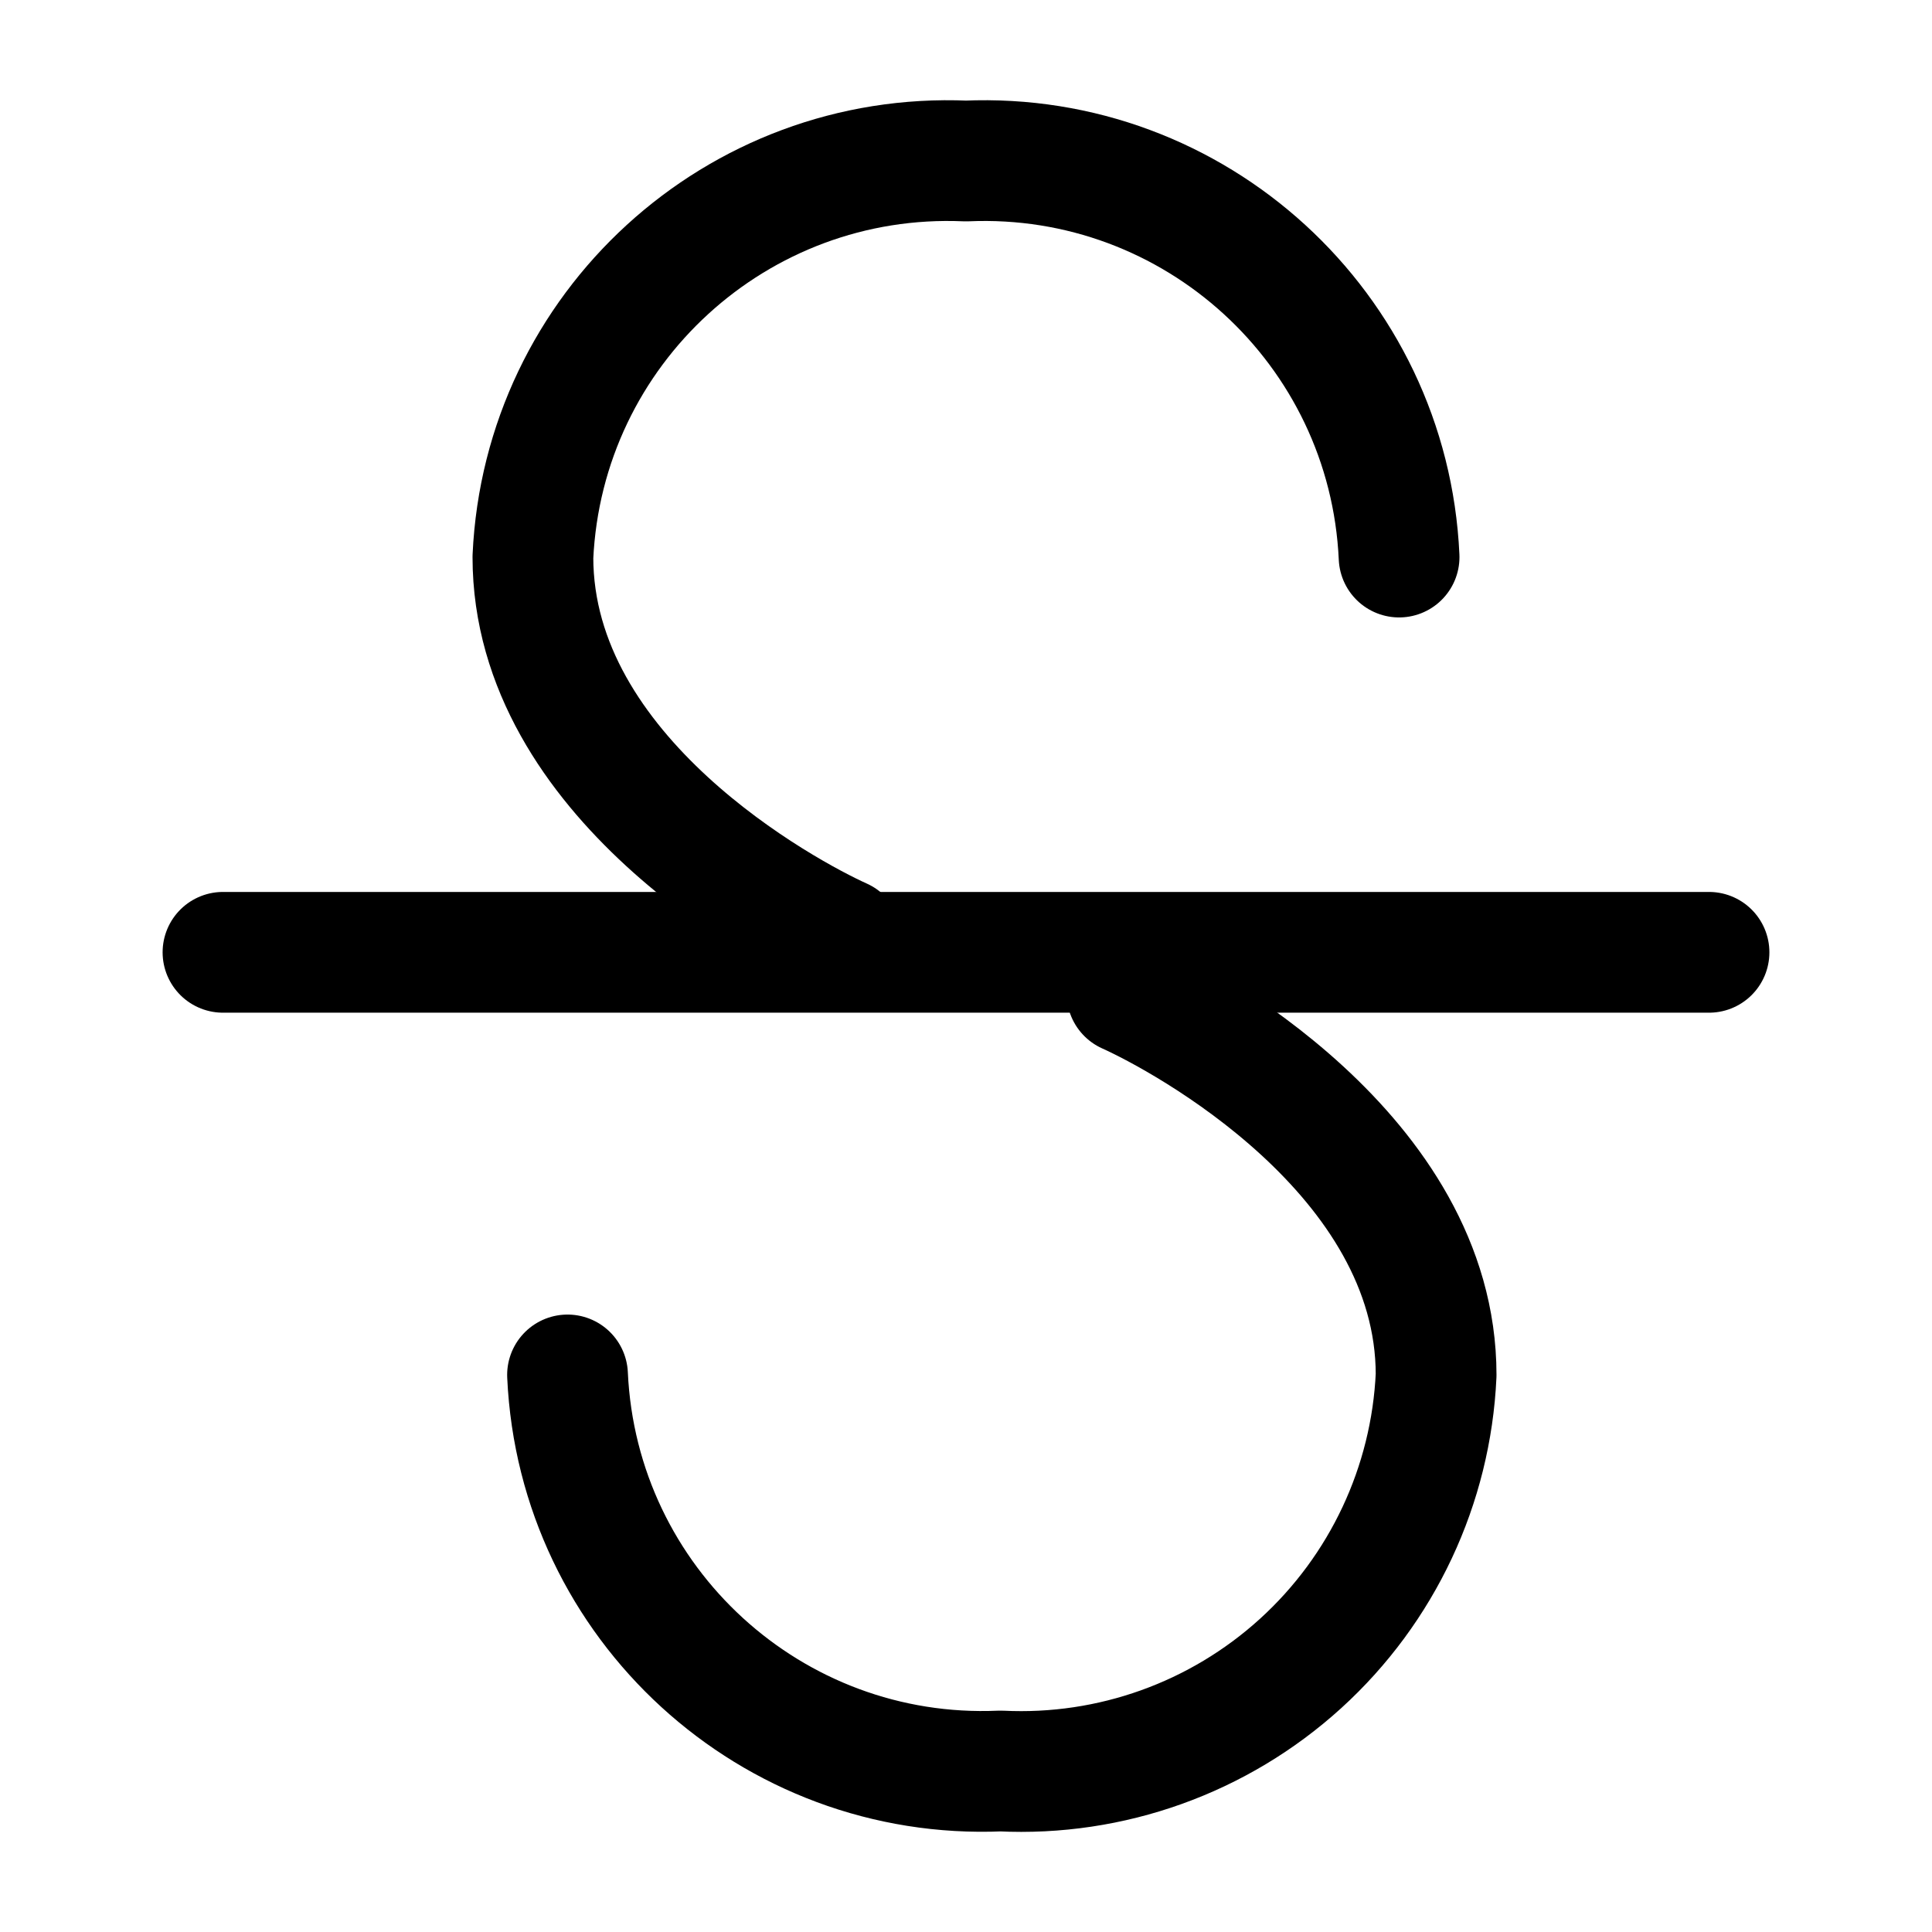
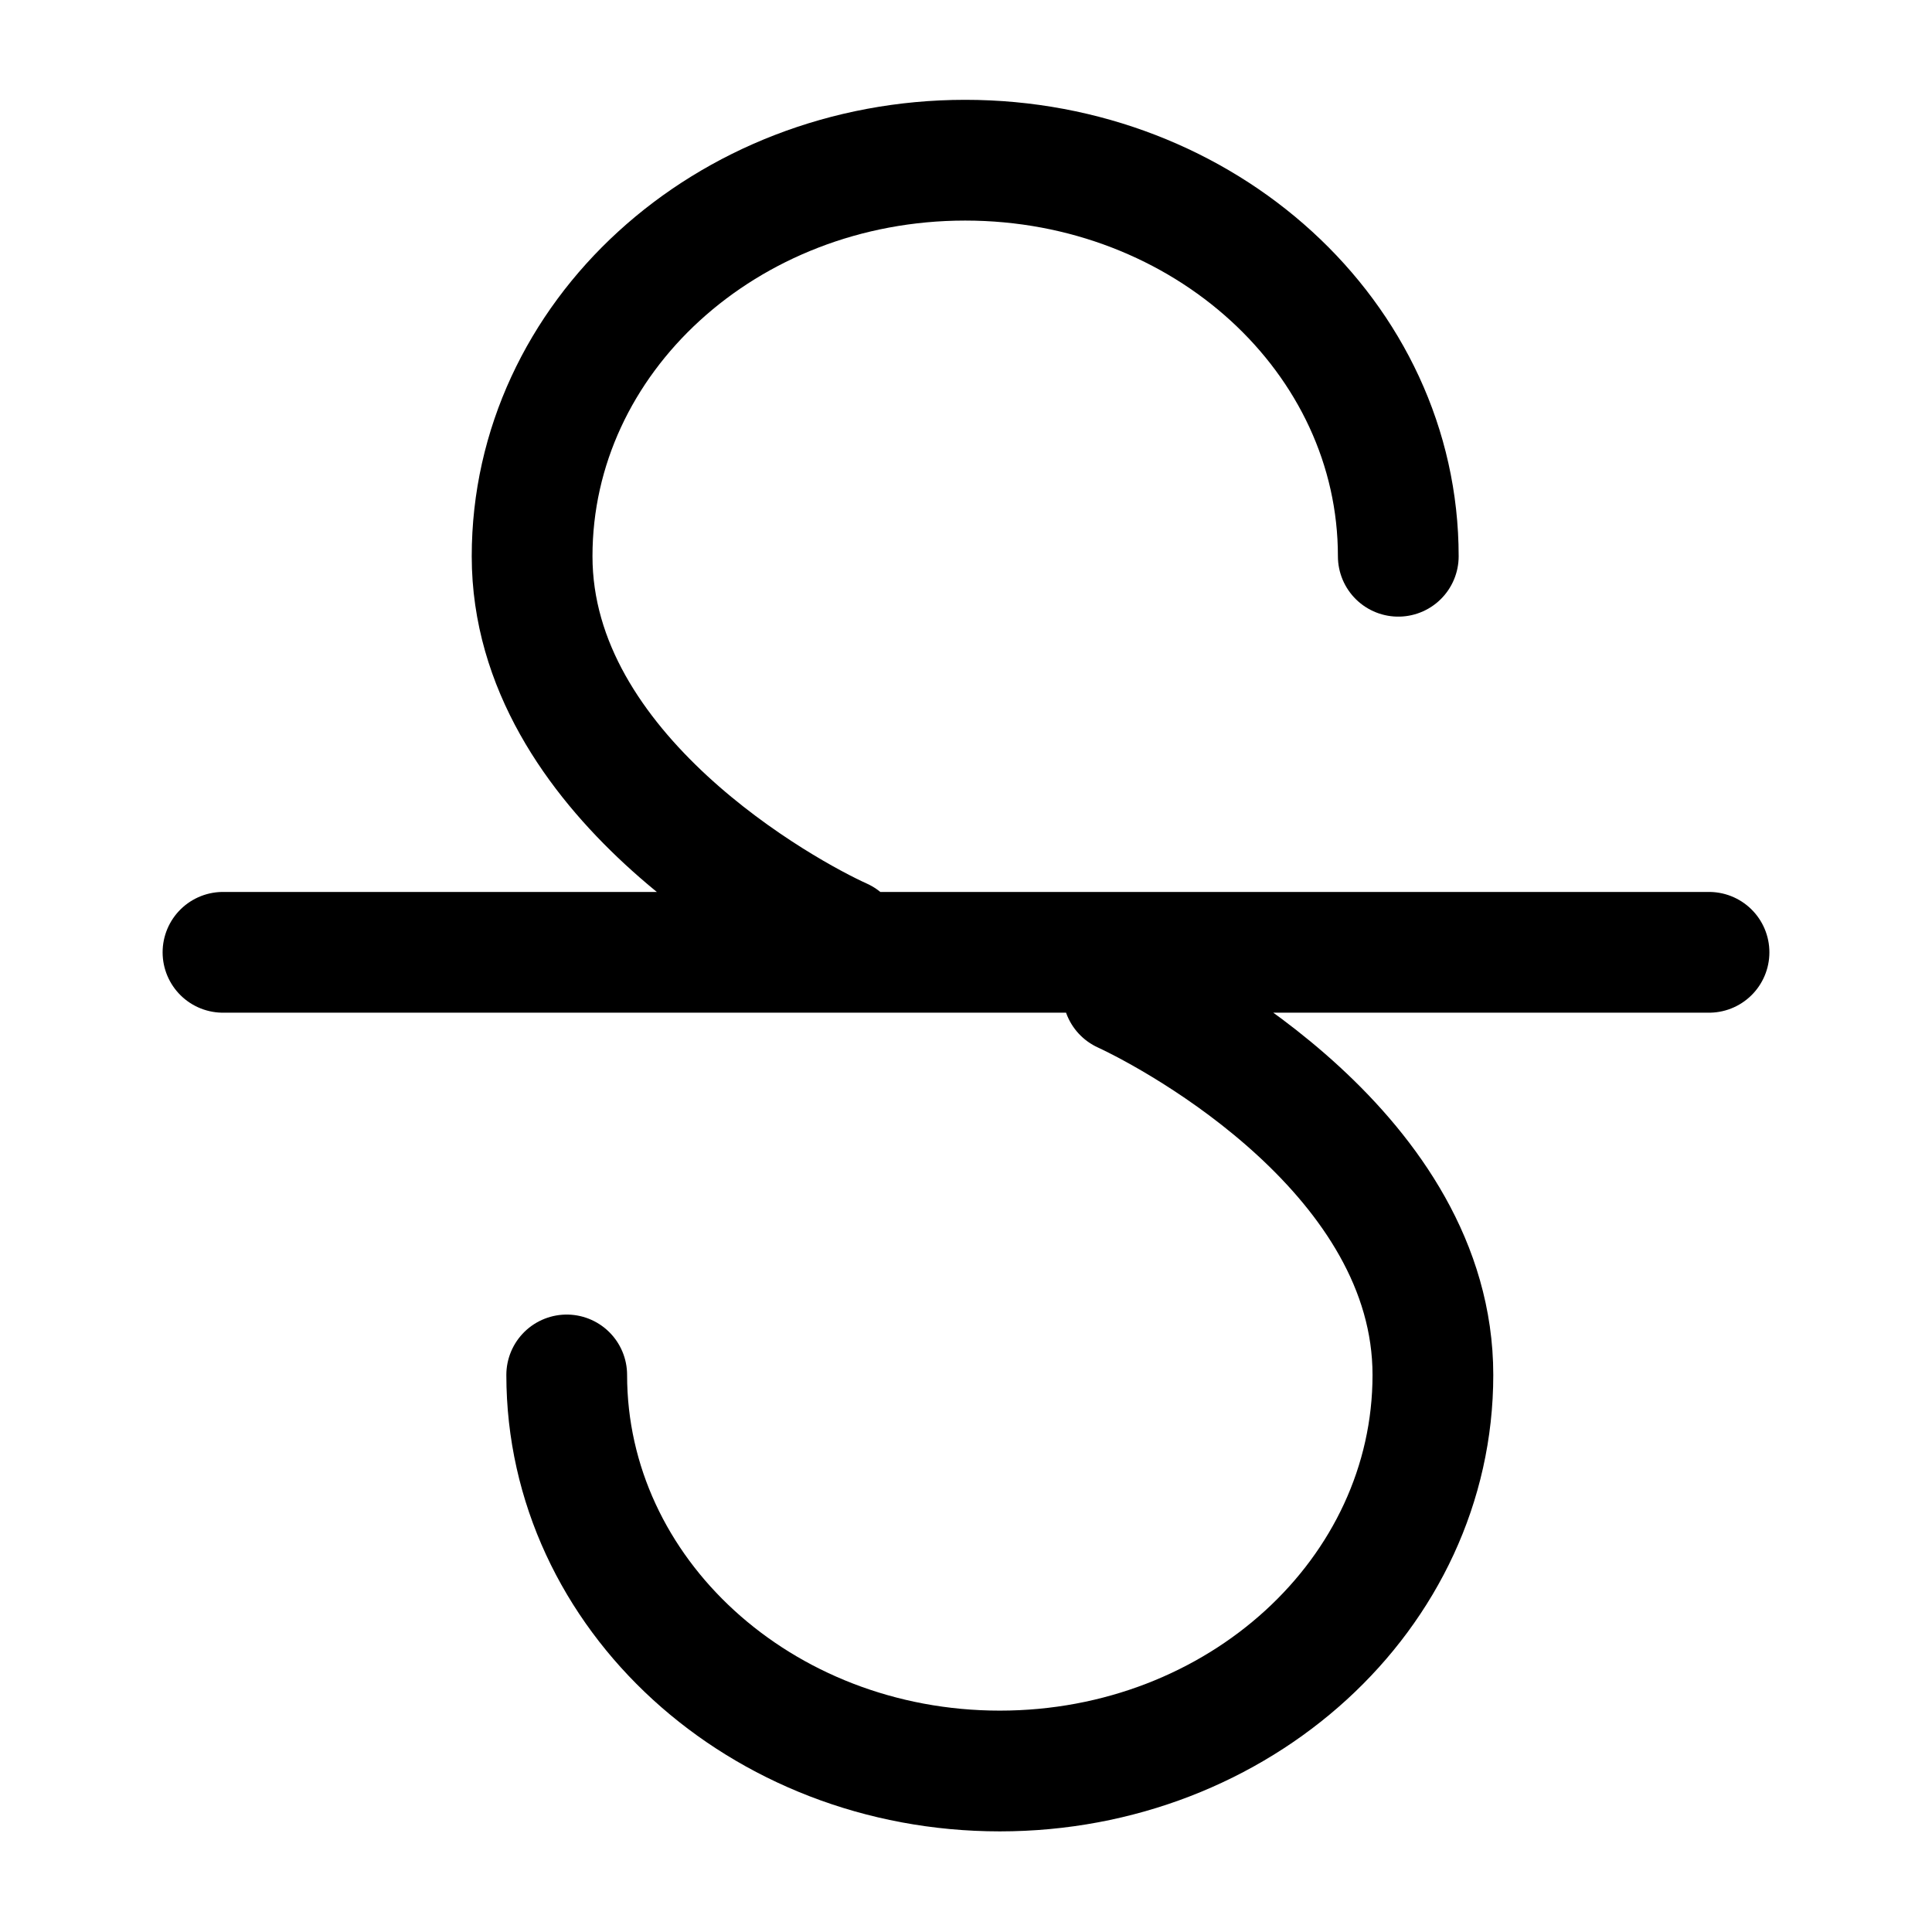
<svg xmlns="http://www.w3.org/2000/svg" width="24" height="24" viewBox="0 0 24 24" stroke="currentColor" fill="none" stroke-linecap="round" stroke-width="1.5" stroke-linejoin="round" stroke-align="center">
-   <path d="M10.46,11.66c-.69-.31-3.84-2-3.84-4.74A5.16,5.16,0,0,1,12,2a5.16,5.16,0,0,1,5.38,4.92" />
-   <line x1="2.77" y1="11.83" x2="21.23" y2="11.83" />
-   <path d="M14,12.34c.69.31,3.84,2,3.84,4.74A5.16,5.16,0,0,1,12.43,22a5.16,5.16,0,0,1-5.38-4.92" />
+   <path d="M10.46,11.66c-.69-.31-3.85-2.03-3.85-4.75s2.41-4.92,5.38-4.92,5.38,2.2,5.38,4.92M2.77,11.83H21.23m-14.19,5.25c0,2.72,2.41,4.92,5.38,4.92s5.38-2.2,5.38-4.92-3.16-4.43-3.85-4.75" />
</svg>
